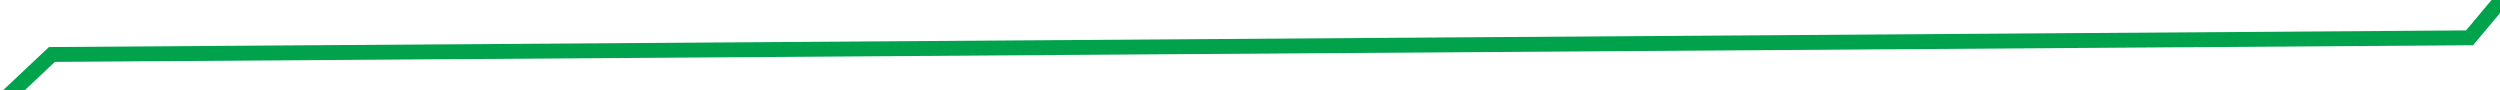
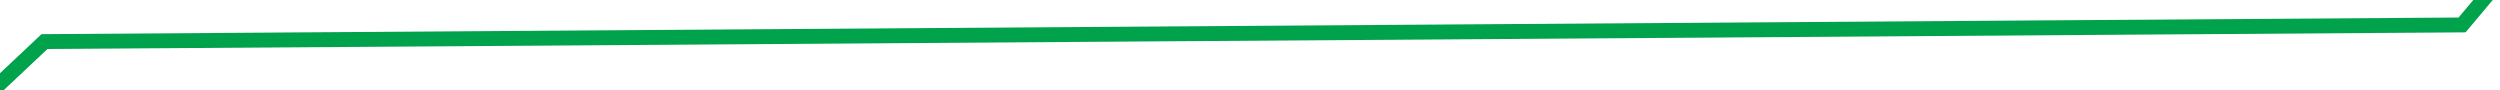
- <svg xmlns="http://www.w3.org/2000/svg" version="1.1" width="168px" height="6px" preserveAspectRatio="xMinYMid meet" viewBox="1610 1133 168 4">
-   <g transform="matrix(0.8660254 -0.5 0.5 0.8660254 -340.547 999.0612 )">
-     <path d="M 0.073 154.263  L 135.827 168.901  L 269.745 94.708  L 396.326 146.368  L 537.583 29.075  L 673.336 81.895  L 814.593 0.316  L 954.015 58.211  L 1095.272 13.474  L 1231.025 81.895  L 1364.944 50.316  L 1506.201 130.579  L 1640.119 81.895  " stroke-width="1" stroke-dasharray="0" stroke="rgba(0, 162, 75, 1)" fill="none" transform="matrix(1 0 0 1 259 1045 )" class="stroke" />
+ <svg xmlns="http://www.w3.org/2000/svg" version="1.1" width="168px" height="6px" preserveAspectRatio="xMinYMid meet" viewBox="1610 1567 168 4">
+   <g transform="matrix(0.8660254 -0.5 0.5 0.8660254 -557.547 1057.206 )">
+     <path d="M 0.073 154.263  L 135.827 168.901  L 269.745 94.708  L 396.326 146.368  L 537.583 29.075  L 673.336 81.895  L 814.593 0.316  L 954.015 58.211  L 1095.272 13.474  L 1231.025 81.895  L 1364.944 50.316  L 1506.201 130.579  L 1640.119 81.895  " stroke-width="1" stroke-dasharray="0" stroke="rgba(0, 162, 75, 1)" fill="none" transform="matrix(1 0 0 1 259 1478 )" class="stroke" />
  </g>
</svg>
